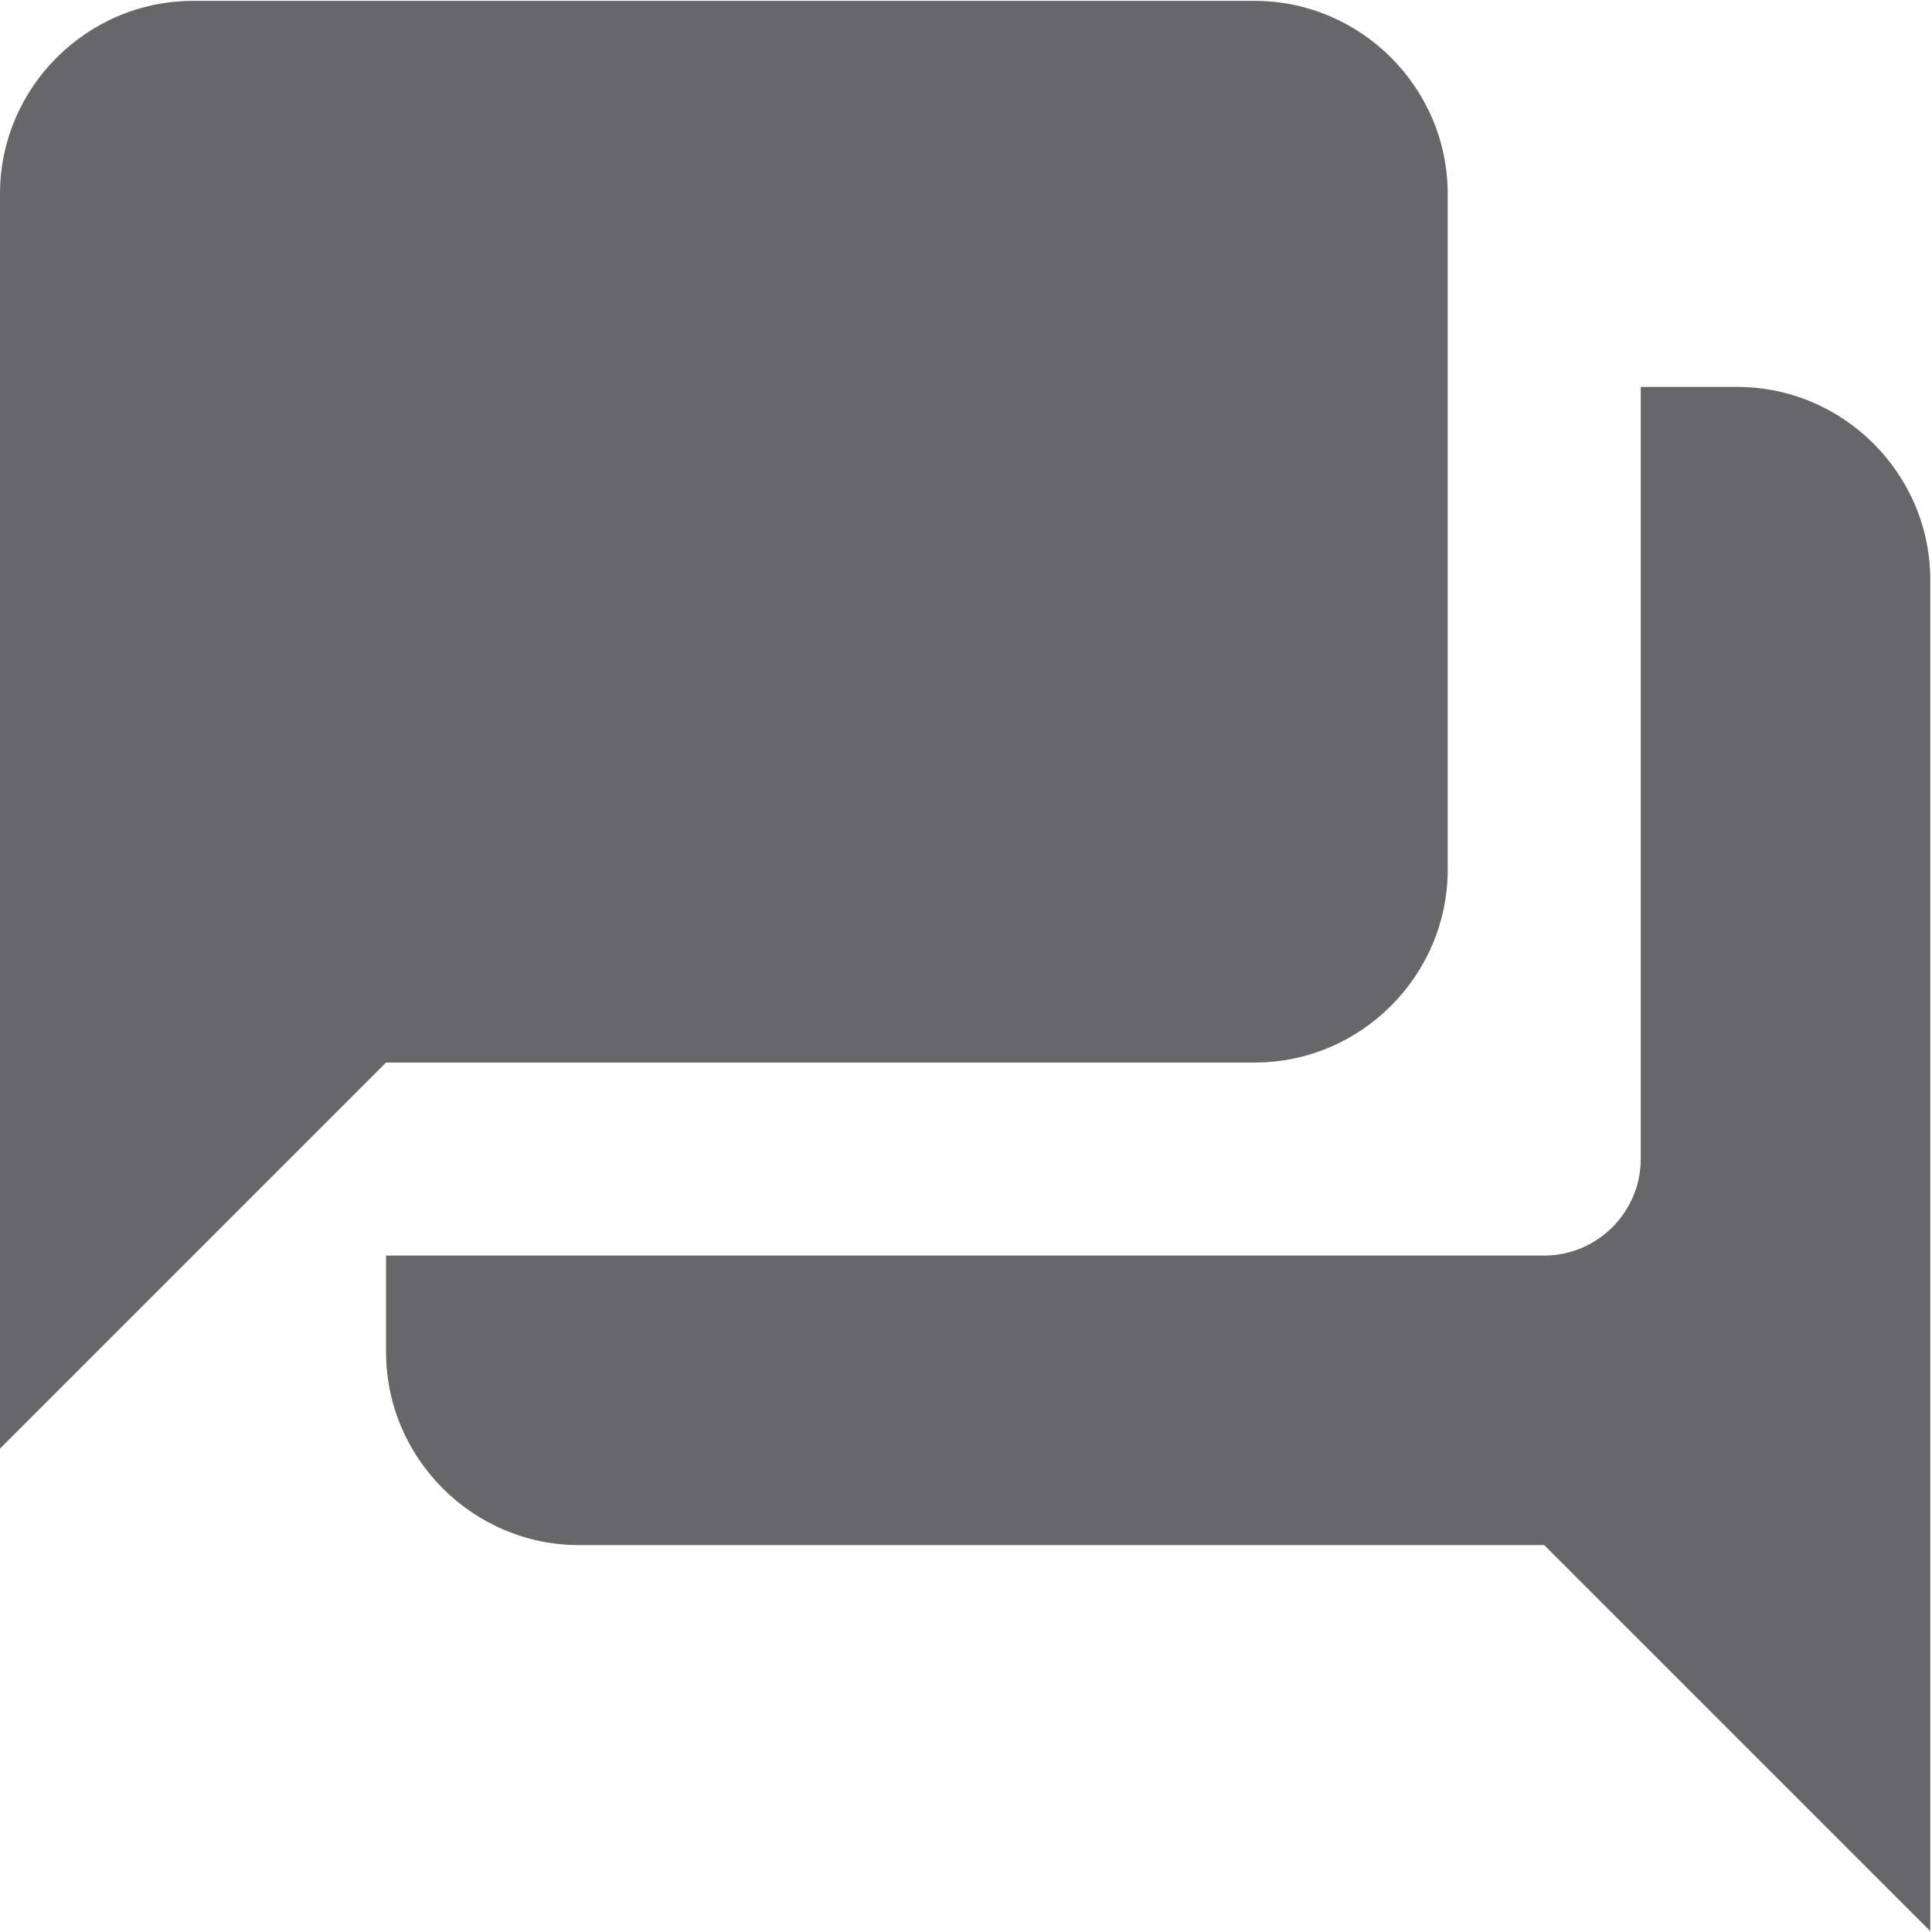
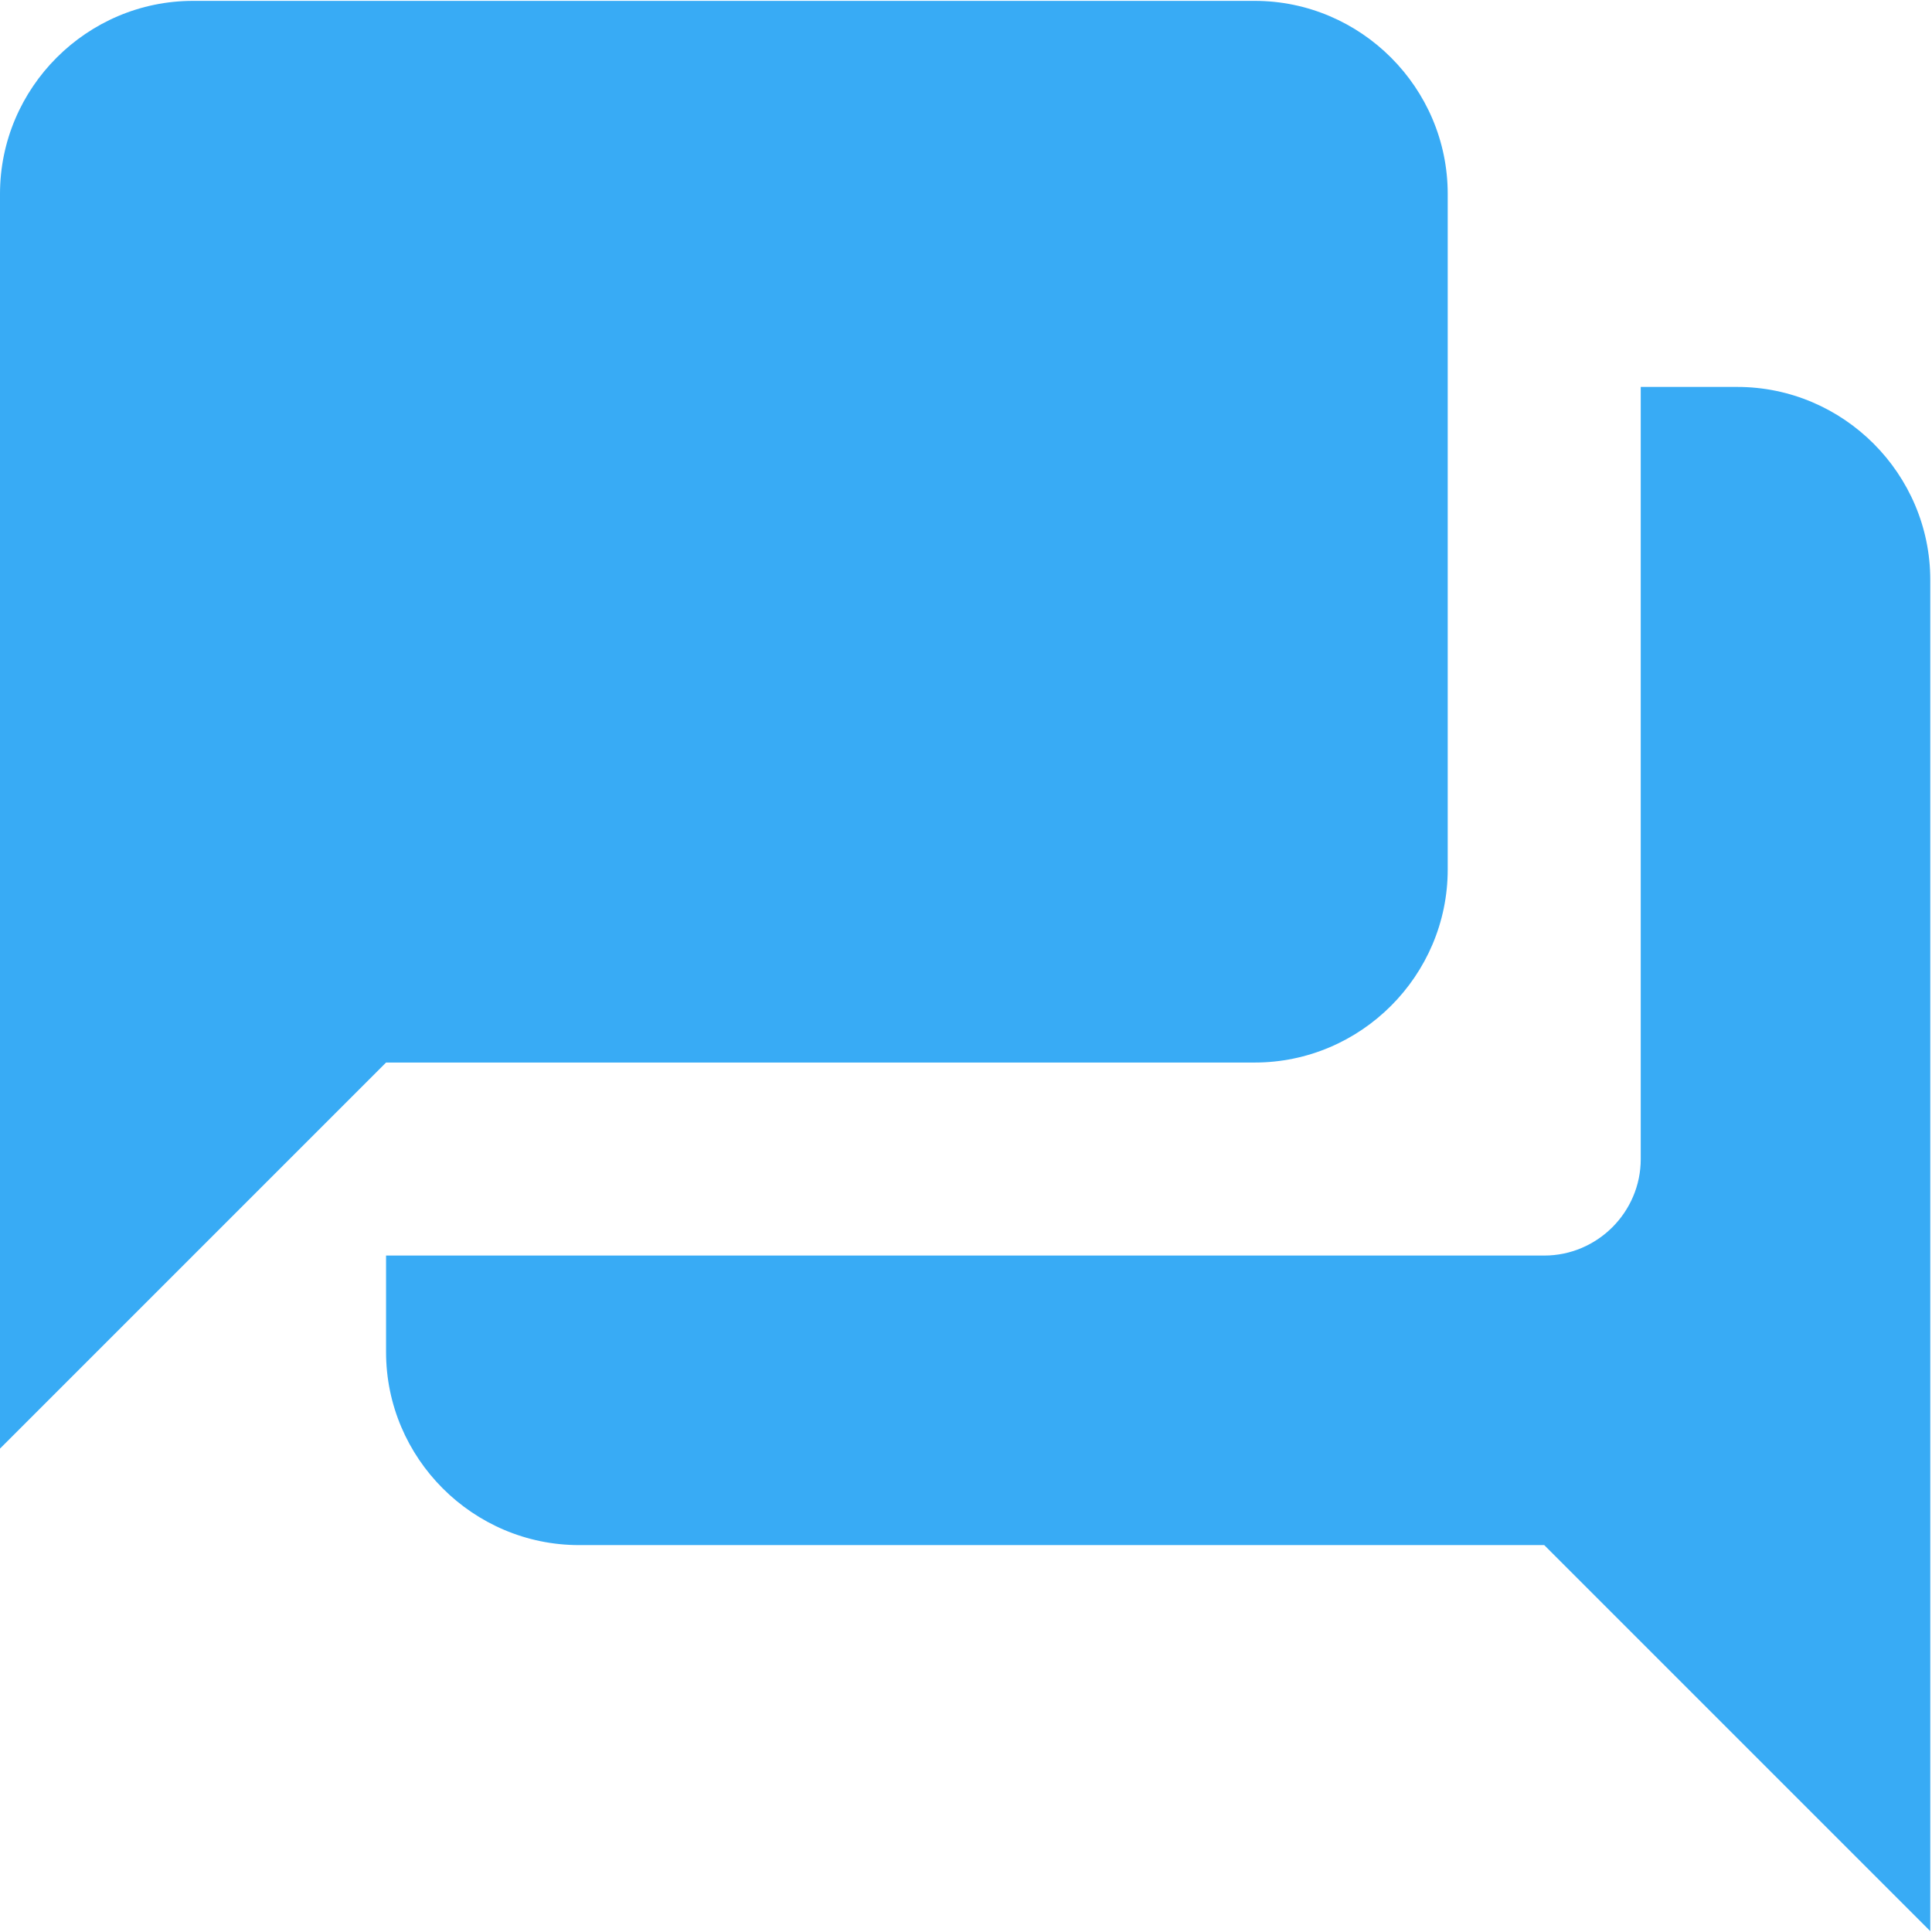
<svg xmlns="http://www.w3.org/2000/svg" width="633" height="633" viewBox="0 0 633 633" fill="none">
-   <path d="M569.195 126.774H537.573V379.75C537.573 397.142 523.343 411.371 505.951 411.371H126.488V442.993C126.488 477.778 154.948 506.237 189.732 506.237H505.951L632.439 632.725V190.018C632.439 155.234 603.979 126.774 569.195 126.774ZM474.329 284.884V63.53C474.329 28.746 445.869 0.286 411.085 0.286H63.244C28.46 0.286 0 28.746 0 63.53V474.615L126.488 348.128H411.085C445.869 348.128 474.329 319.668 474.329 284.884Z" fill="#67676A" />
+   <path d="M569.195 126.774H537.573V379.75C537.573 397.142 523.343 411.371 505.951 411.371H126.488V442.993C126.488 477.778 154.948 506.237 189.732 506.237H505.951L632.439 632.725V190.018C632.439 155.234 603.979 126.774 569.195 126.774ZM474.329 284.884V63.53C474.329 28.746 445.869 0.286 411.085 0.286H63.244C28.46 0.286 0 28.746 0 63.53V474.615L126.488 348.128H411.085C445.869 348.128 474.329 319.668 474.329 284.884Z" fill="#38ABF5" />
</svg>
